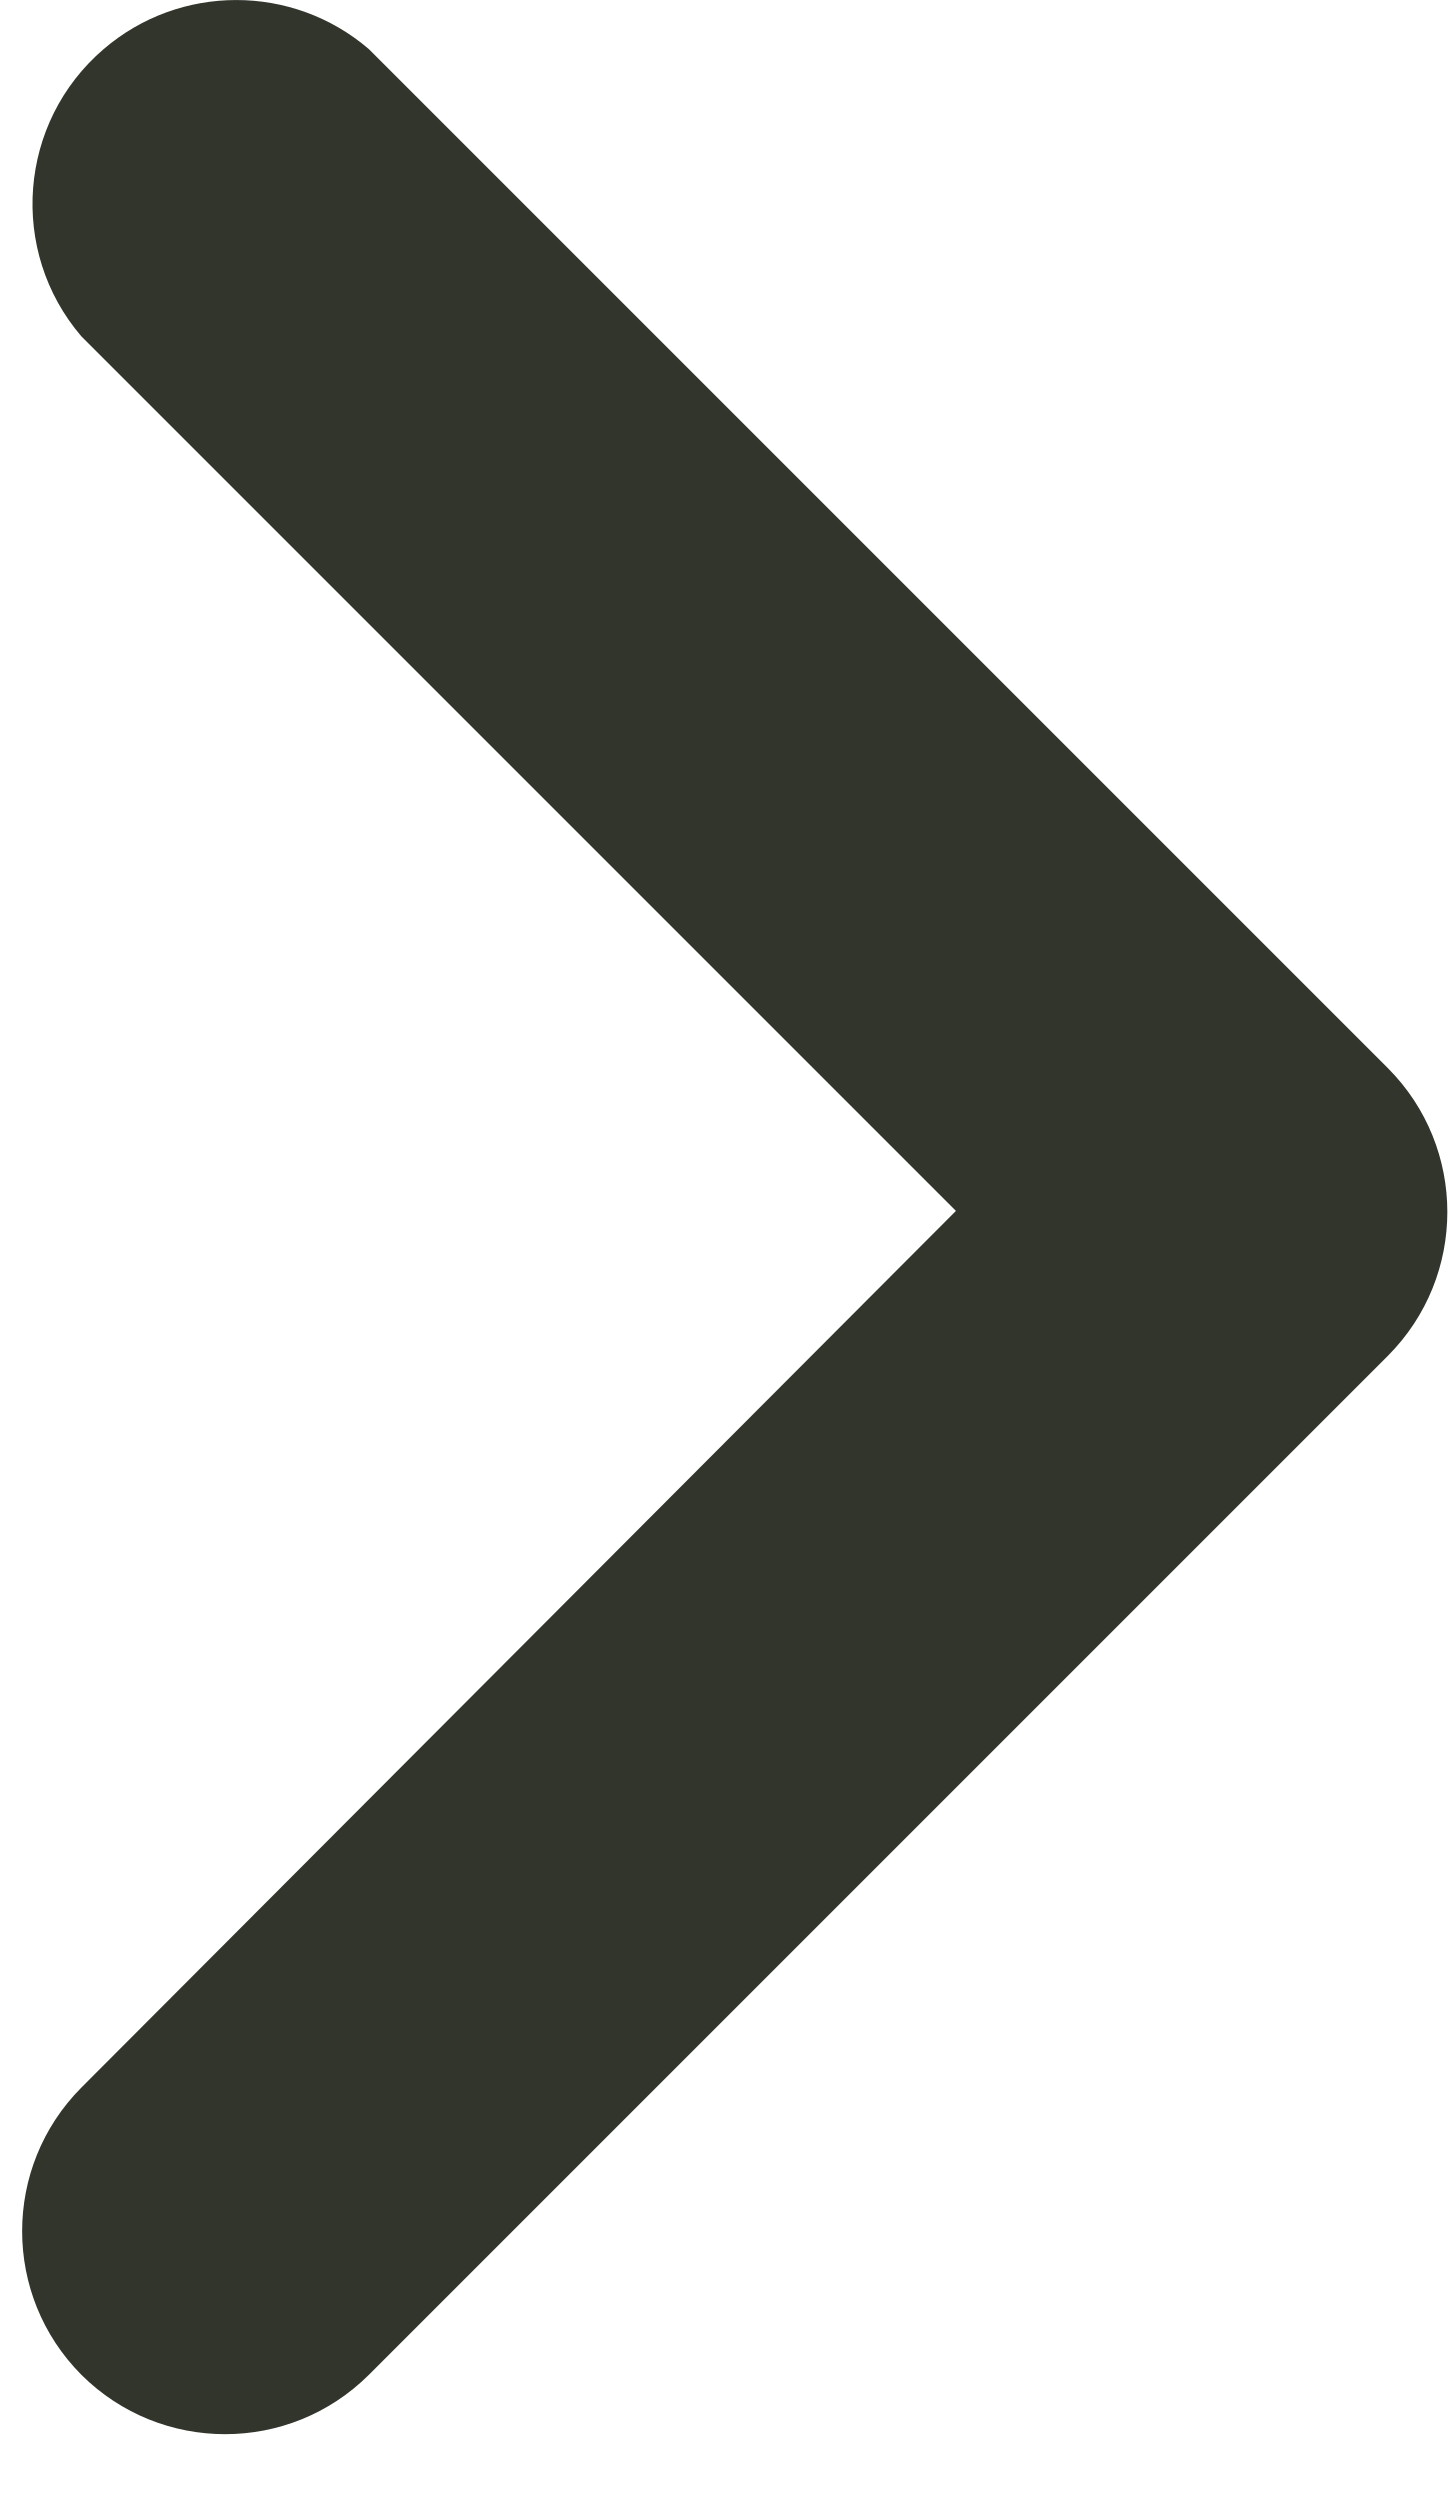
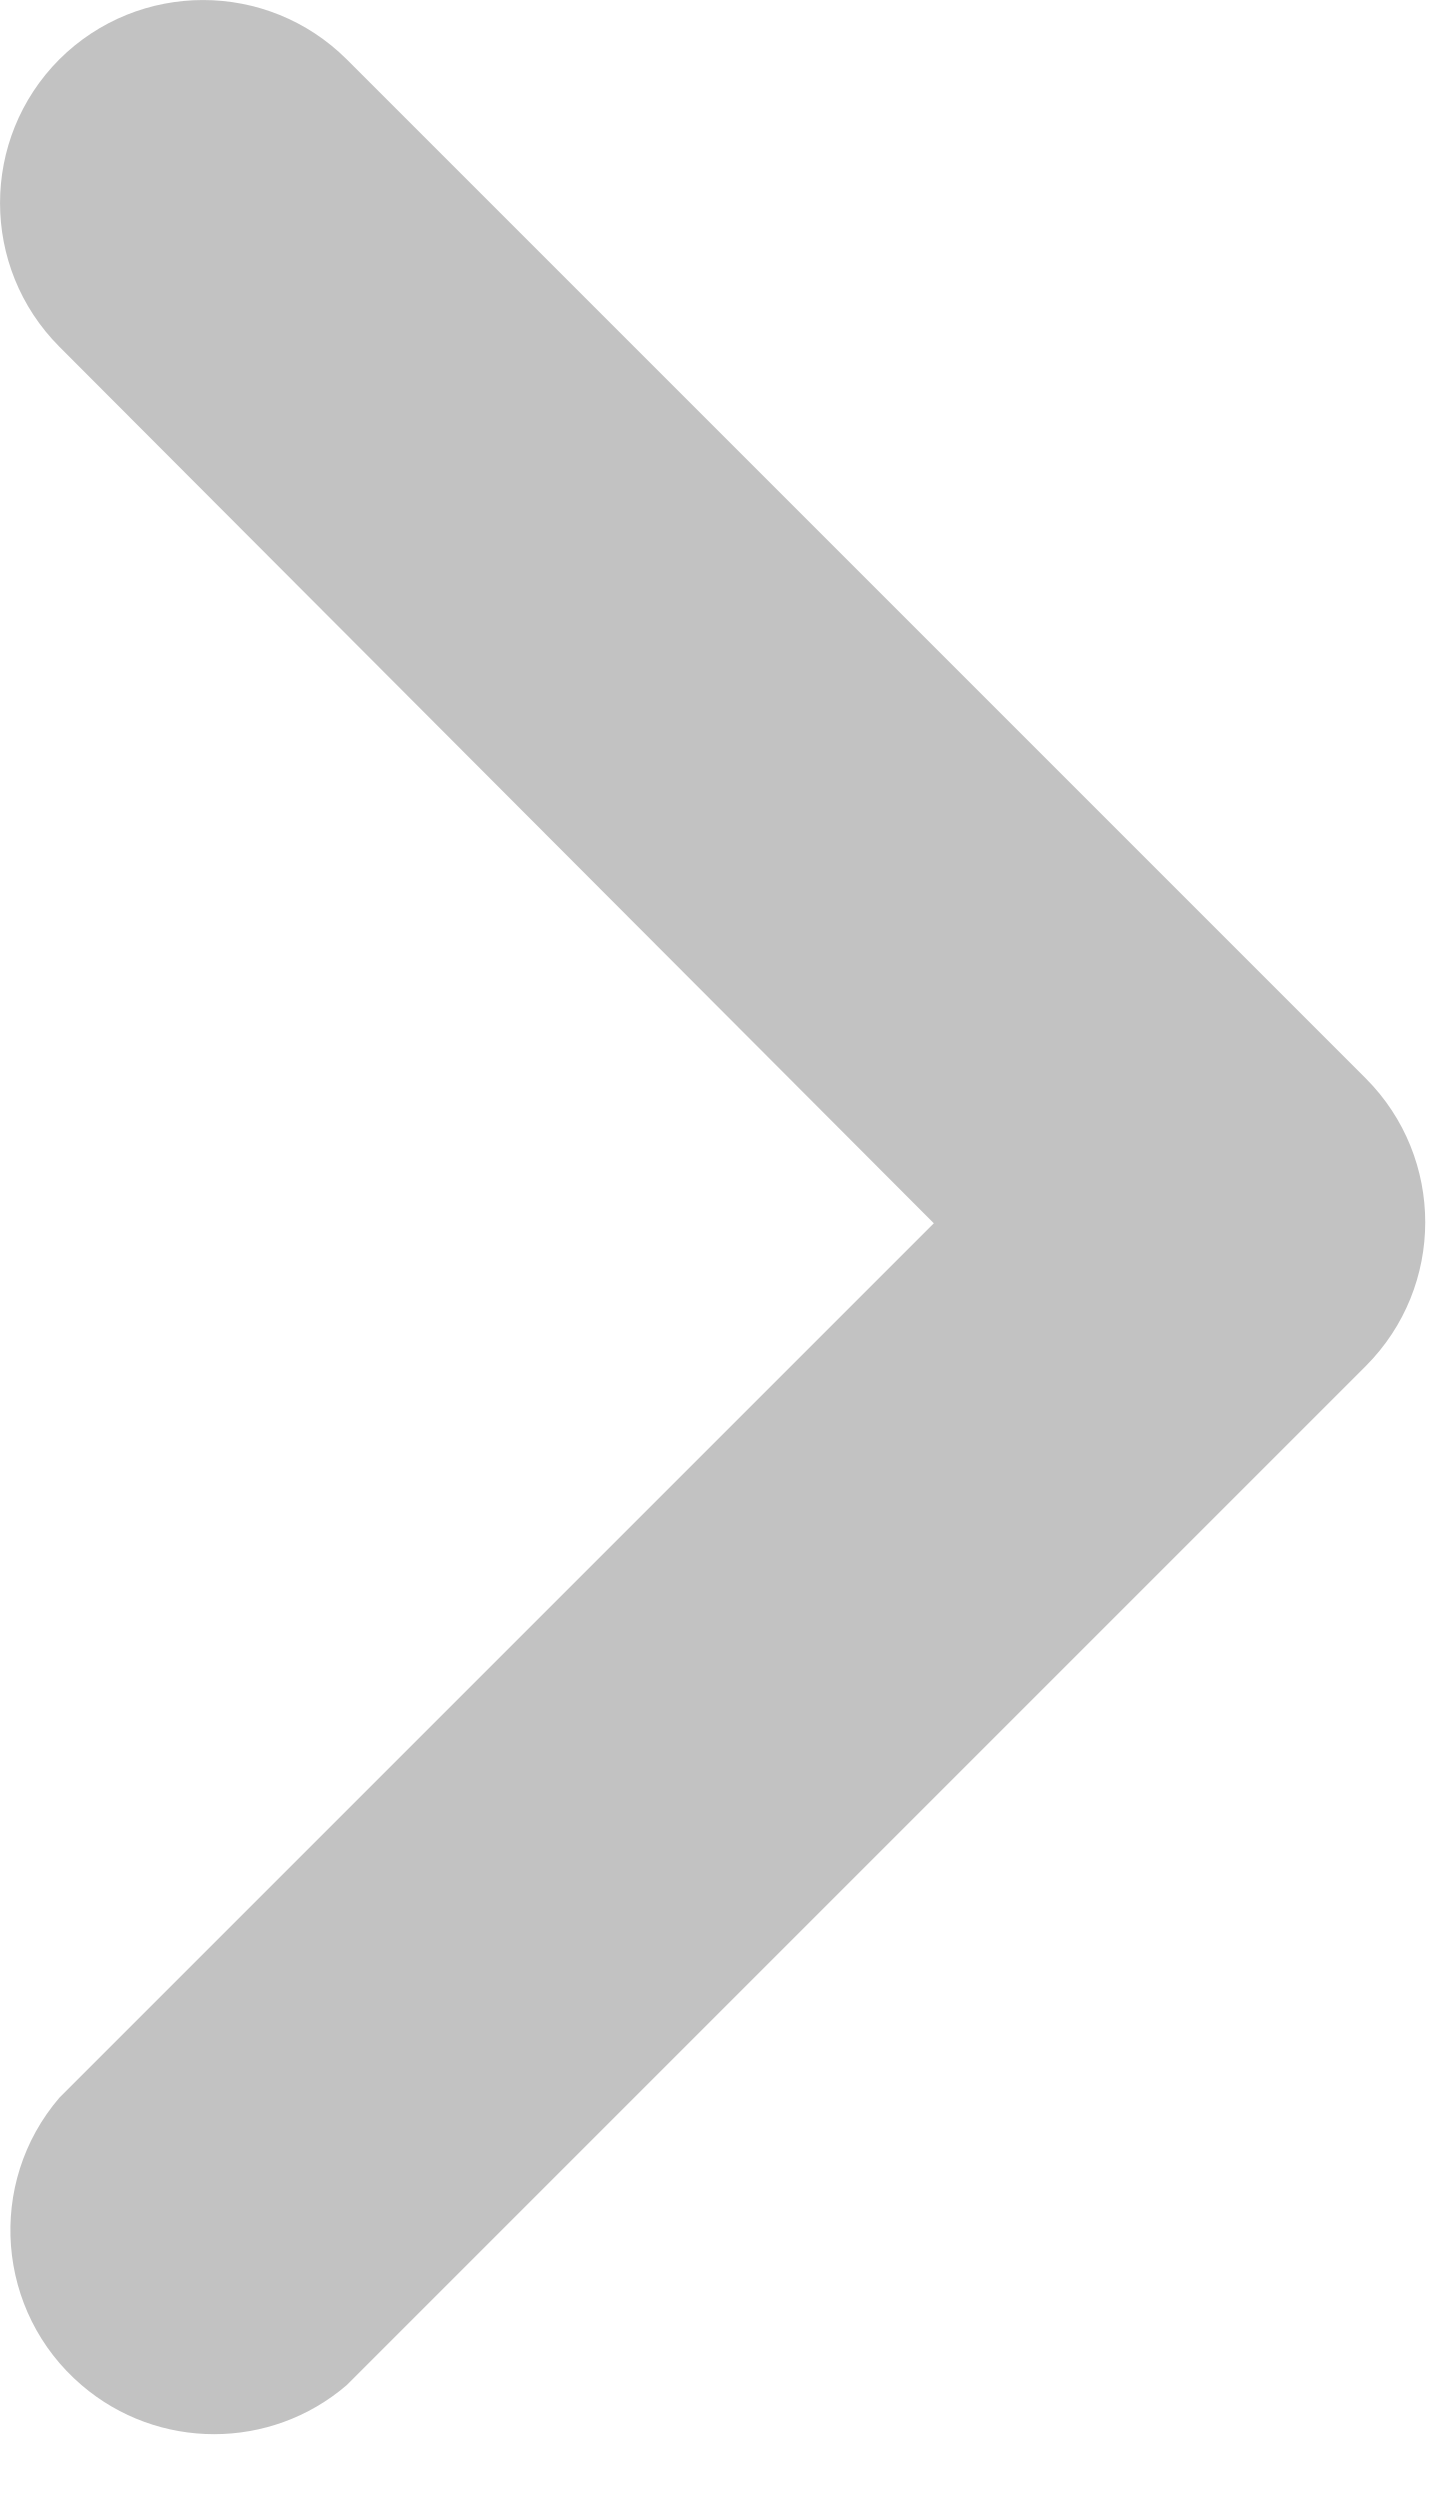
<svg xmlns="http://www.w3.org/2000/svg" width="11" height="19" viewBox="0 0 11 19" fill="none">
-   <path d="M2.803 18.049L10.549 10.303C11.15 9.699 11.15 8.723 10.549 8.119L2.803 0.373C2.224 -0.124 1.367 -0.124 0.788 0.373C0.139 0.929 0.063 1.908 0.619 2.557L7.265 9.203L0.619 15.865C0.018 16.469 0.018 17.445 0.619 18.049C1.223 18.65 2.199 18.65 2.803 18.049Z" fill="#31352B" />
+   <path d="M2.635 0.451L10.381 8.197C10.982 8.801 10.982 9.777 10.381 10.381L2.635 18.127C2.056 18.624 1.199 18.624 0.62 18.127C-0.029 17.571 -0.105 16.592 0.451 15.943L7.097 9.297L0.451 2.635C-0.15 2.031 -0.15 1.055 0.451 0.451C1.055 -0.15 2.031 -0.15 2.635 0.451Z" fill="#C2C2C2" />
</svg>
